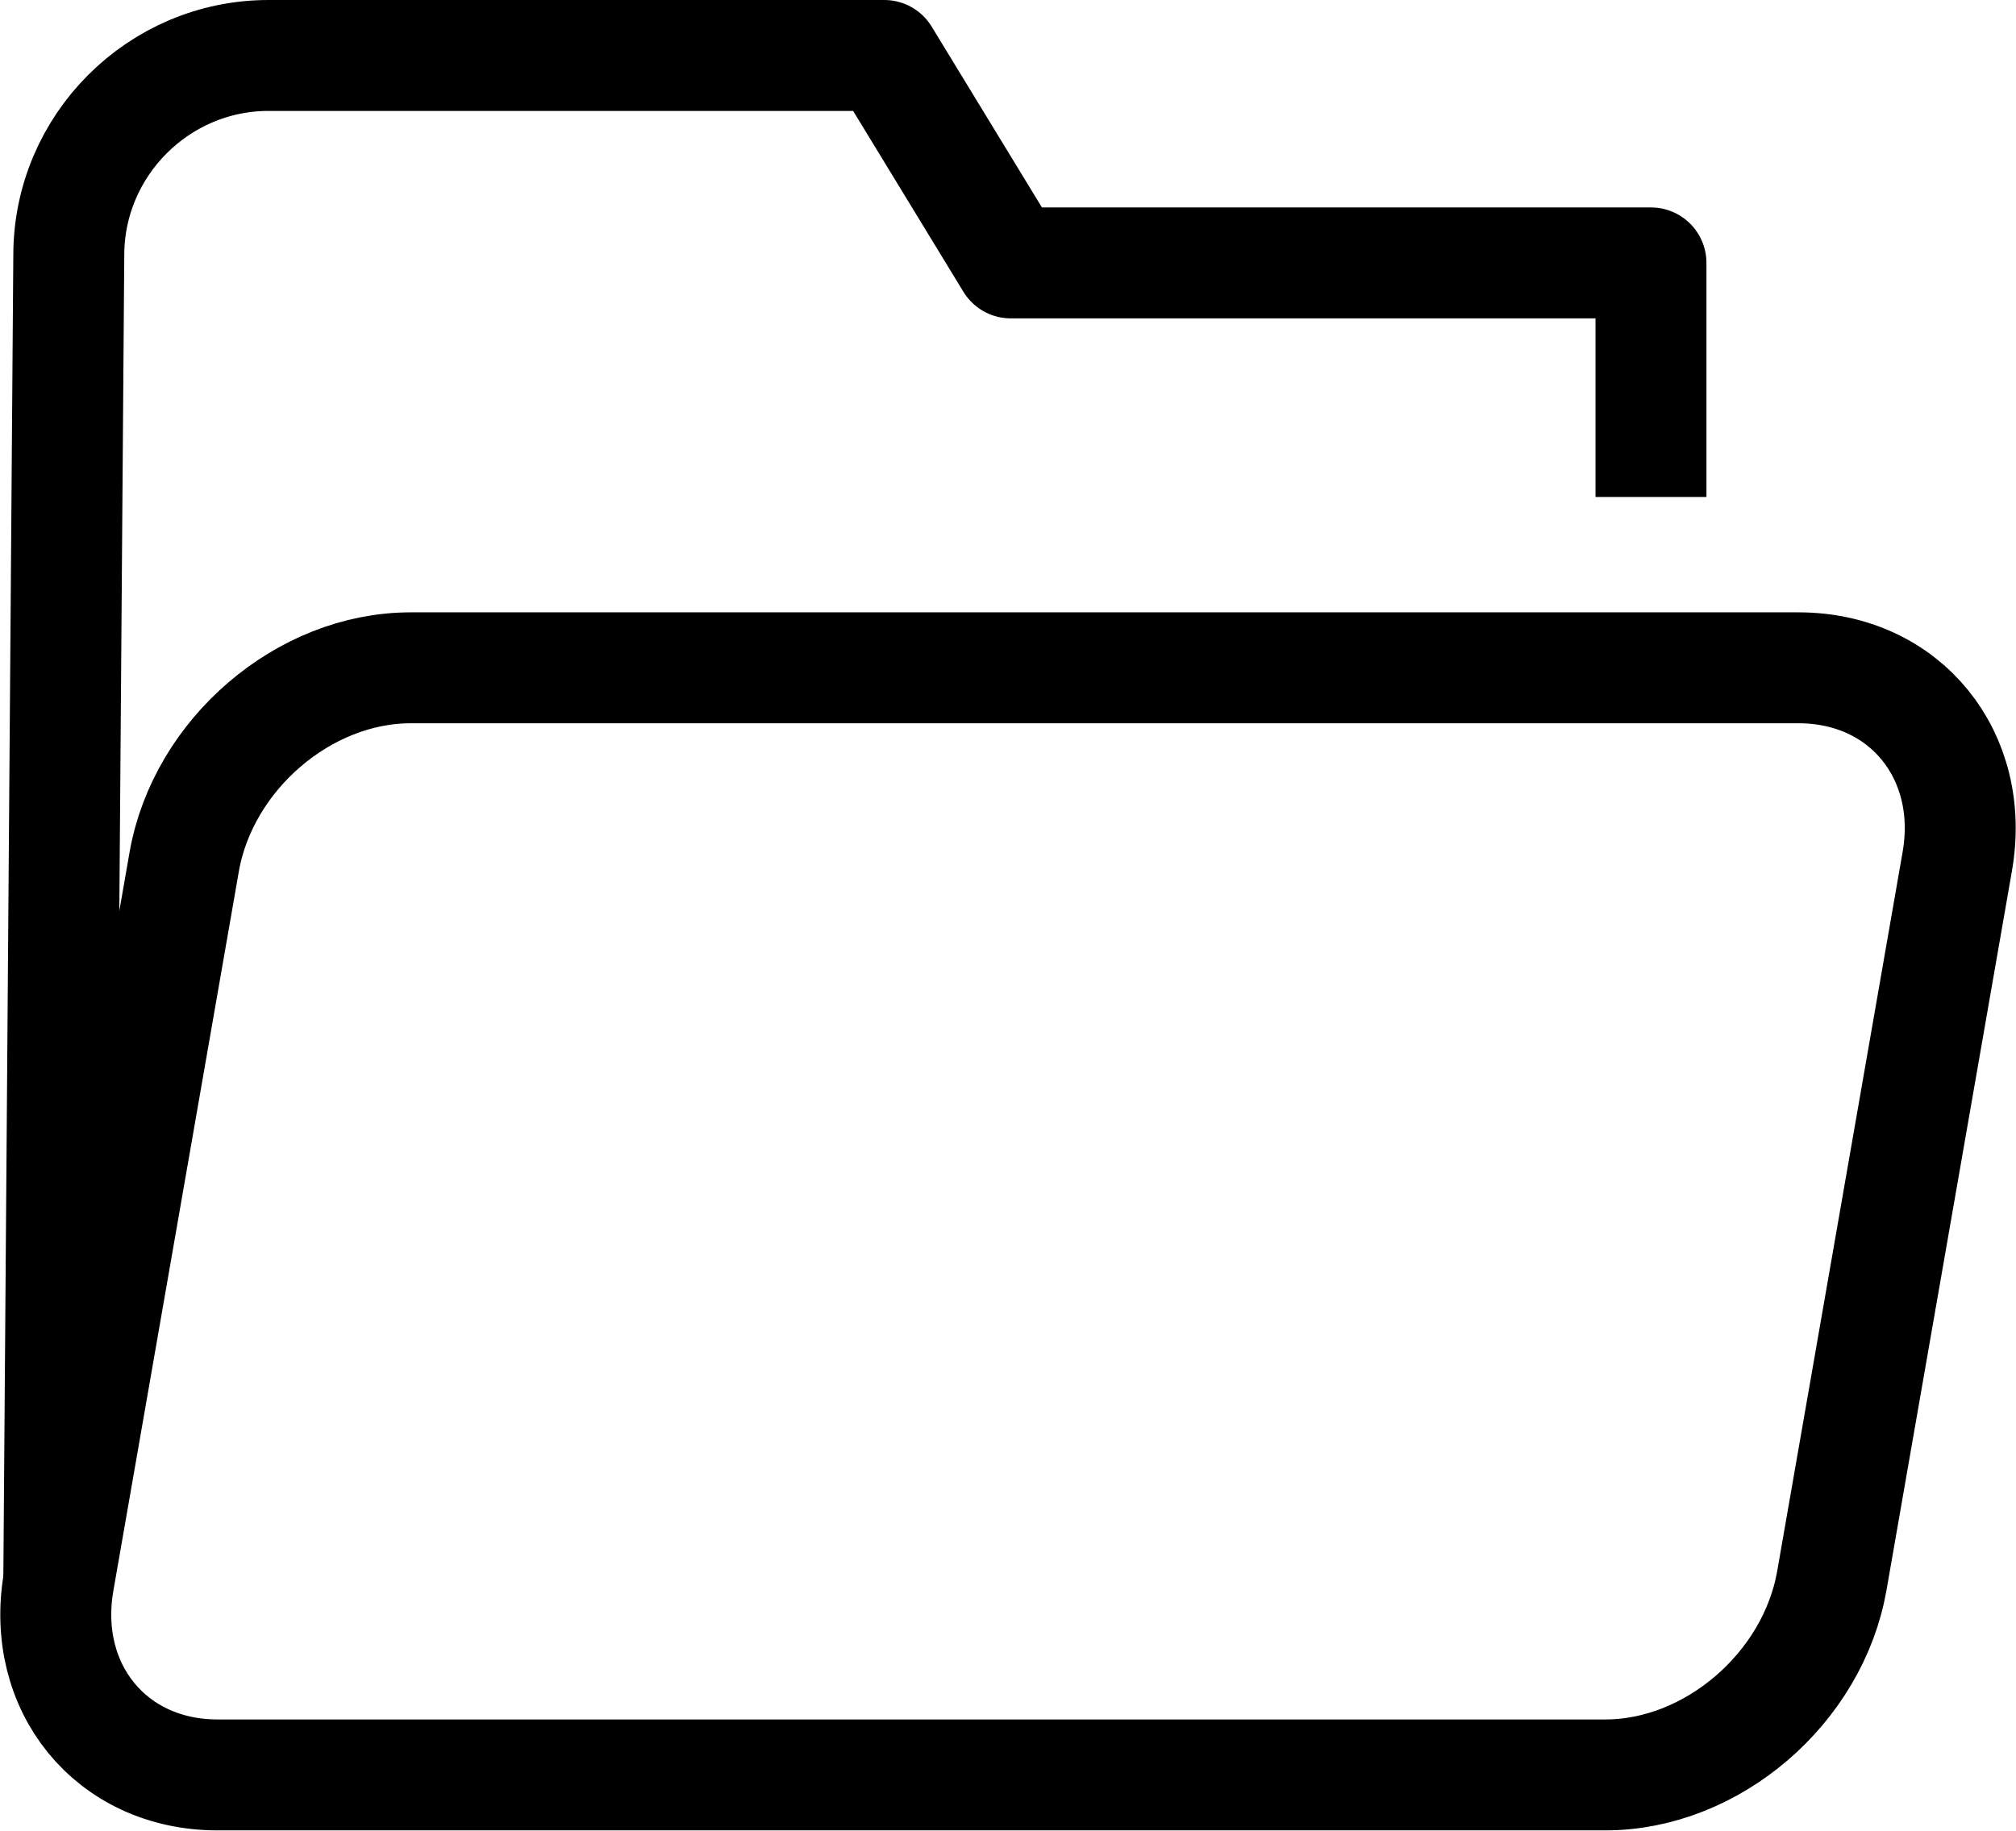
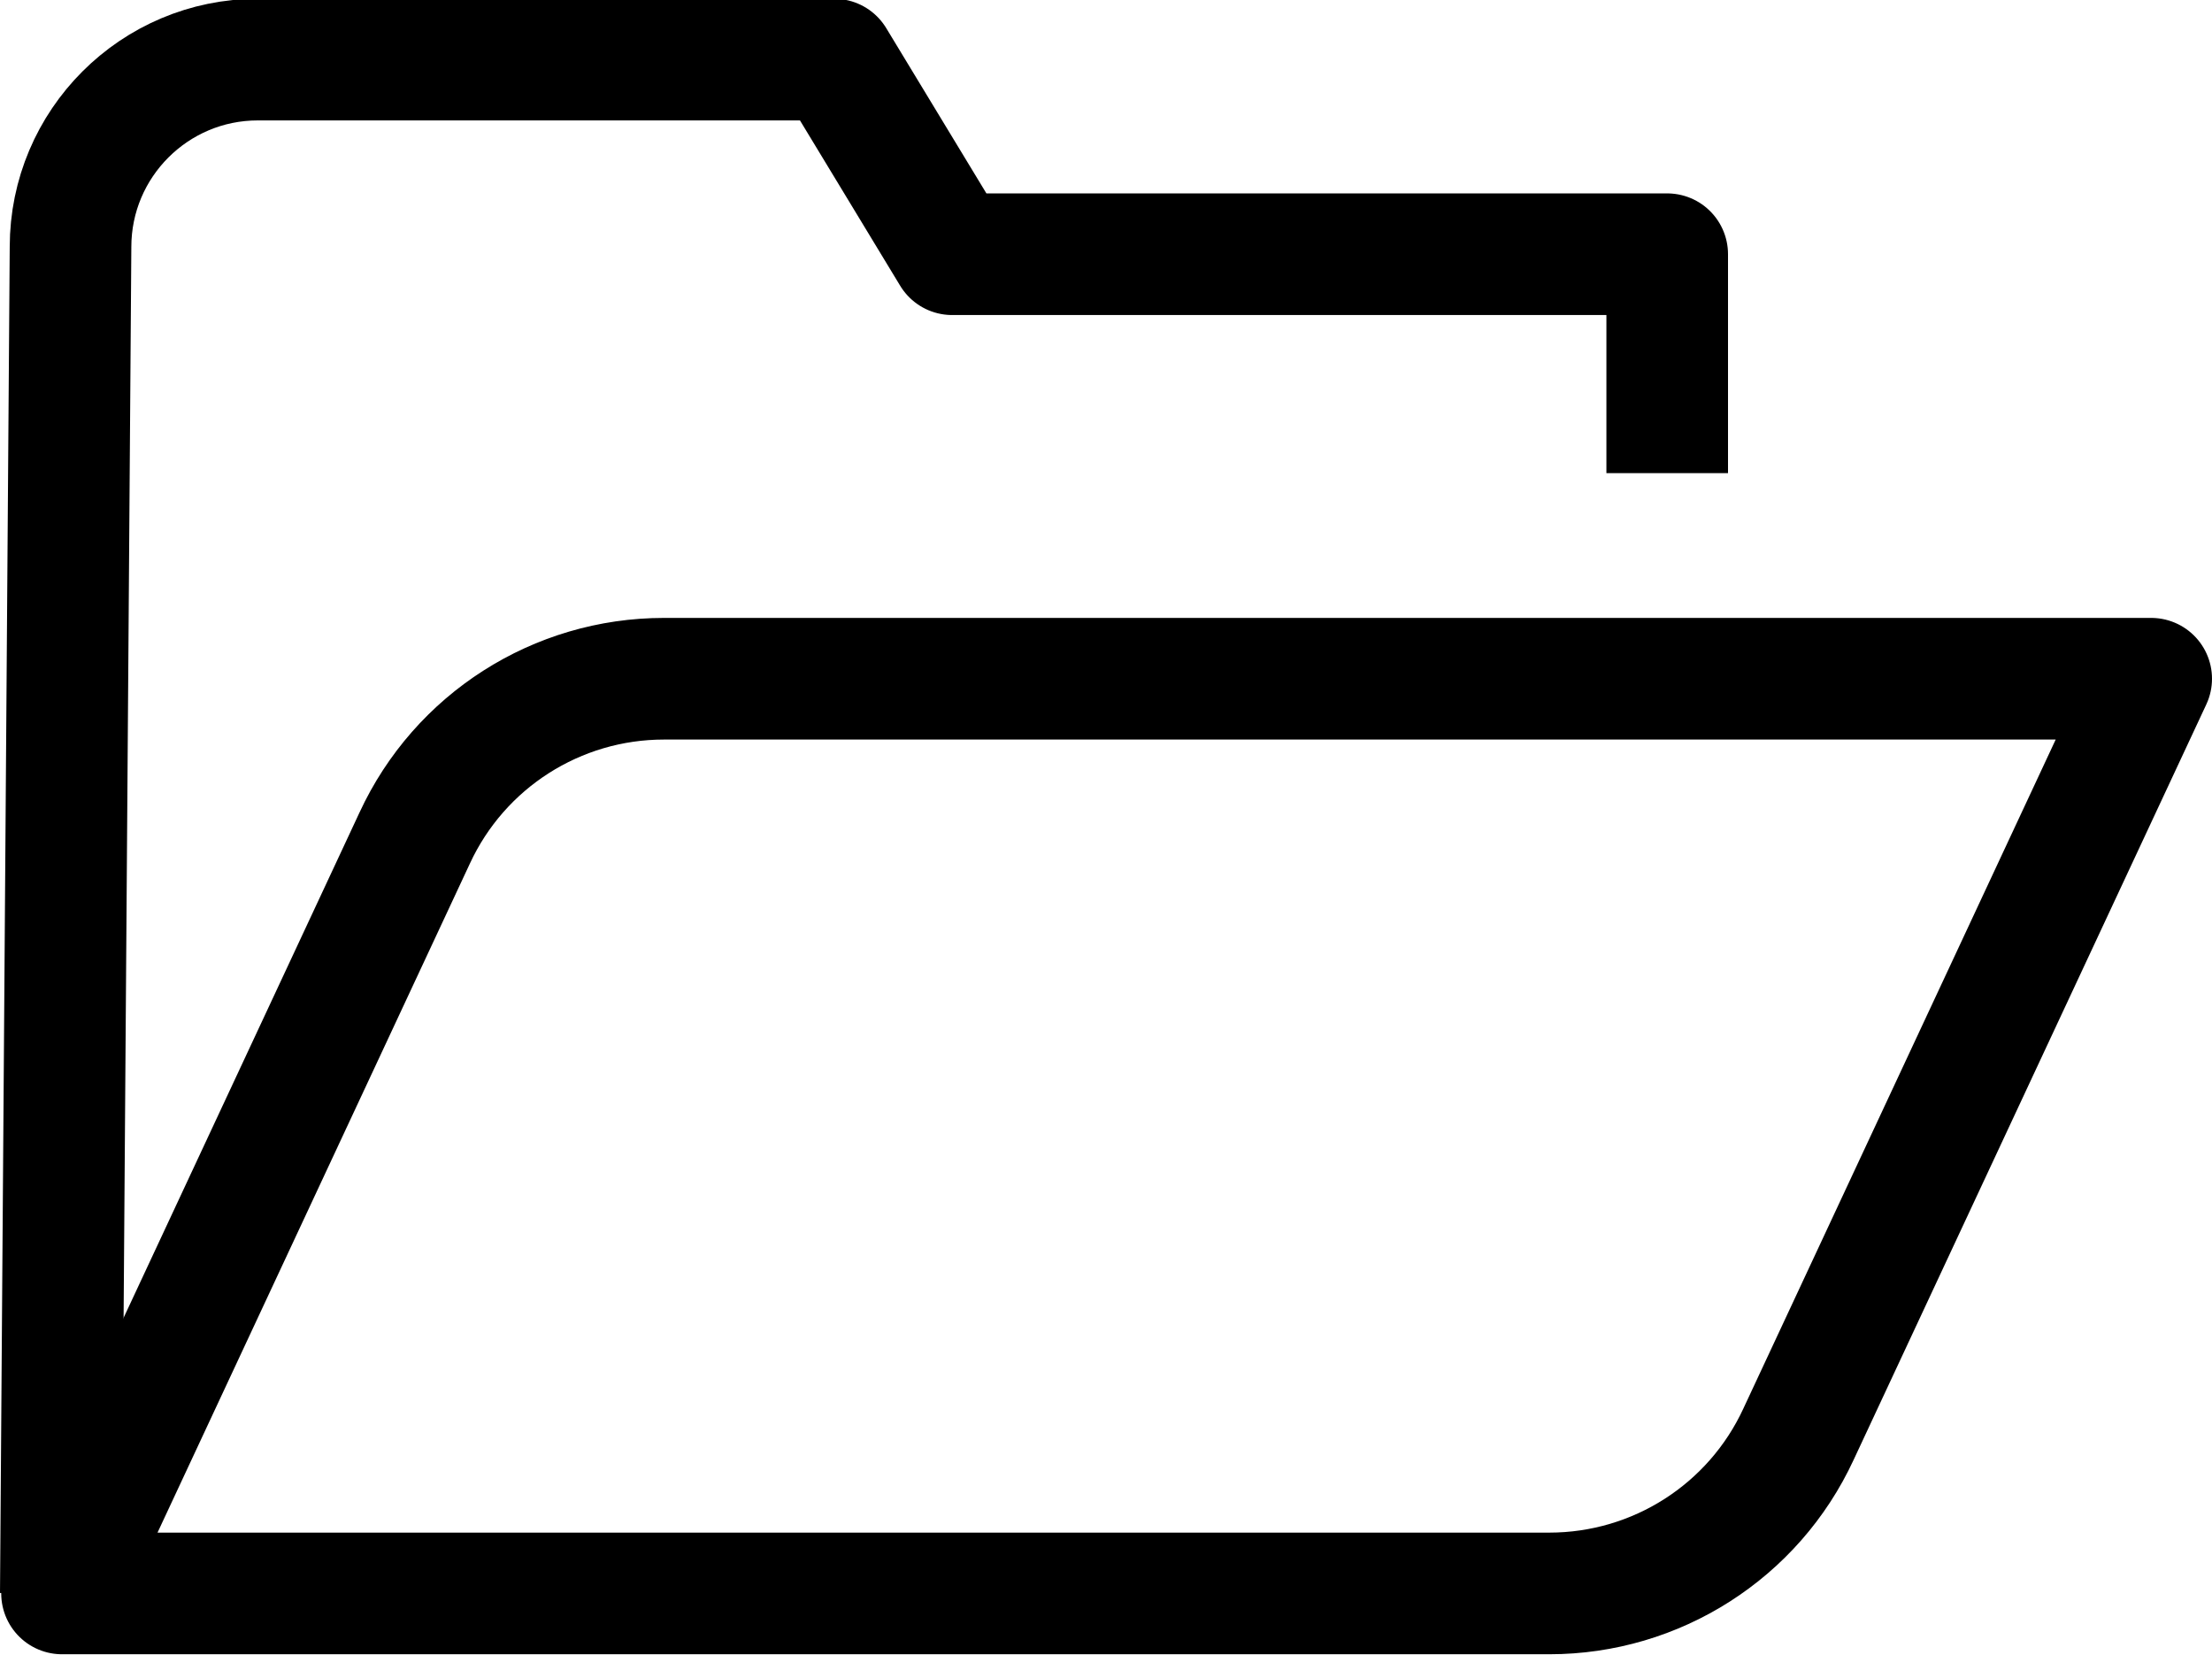
- <svg xmlns="http://www.w3.org/2000/svg" id="uuid-b67b4142-659f-4eff-874d-5c5ed69b4a36" width="18.17" height="16.5" viewBox="0 0 18.17 16.5">
-   <path d="m.53,14.24l.09-11.94c0-.99.81-1.8,1.8-1.8h5.55l1.14,1.87h5.77v2.11" fill="none" stroke="#000" stroke-linejoin="round" />
-   <path d="m14.47,16H1.96c-.96,0-1.6-.79-1.43-1.75l1.13-6.48c.17-.97,1.08-1.75,2.04-1.75h12.51c.96,0,1.6.79,1.43,1.75l-1.13,6.48c-.17.97-1.08,1.75-2.04,1.75Z" fill="none" stroke="#000" stroke-linejoin="round" />
+ <svg xmlns="http://www.w3.org/2000/svg" id="Layer_1" data-name="Layer 1" viewBox="0 0 18.19 13.6">
+   <defs>
+     <style>
+       .cls-1 {
+         fill: none;
+         stroke: #000;
+         stroke-linejoin: round;
+       }
+     </style>
+   </defs>
+   <path class="cls-1" d="m.5,13.1l.08-11.07c0-.85.69-1.54,1.54-1.54h4.74l.97,1.6h5.88v1.8" />
+   <path class="cls-1" d="m12.74,13.1H.51l2.9-6.21c.37-.8,1.17-1.31,2.05-1.31h12.23l-2.9,6.21c-.37.8-1.17,1.31-2.05,1.31Z" />
</svg>
